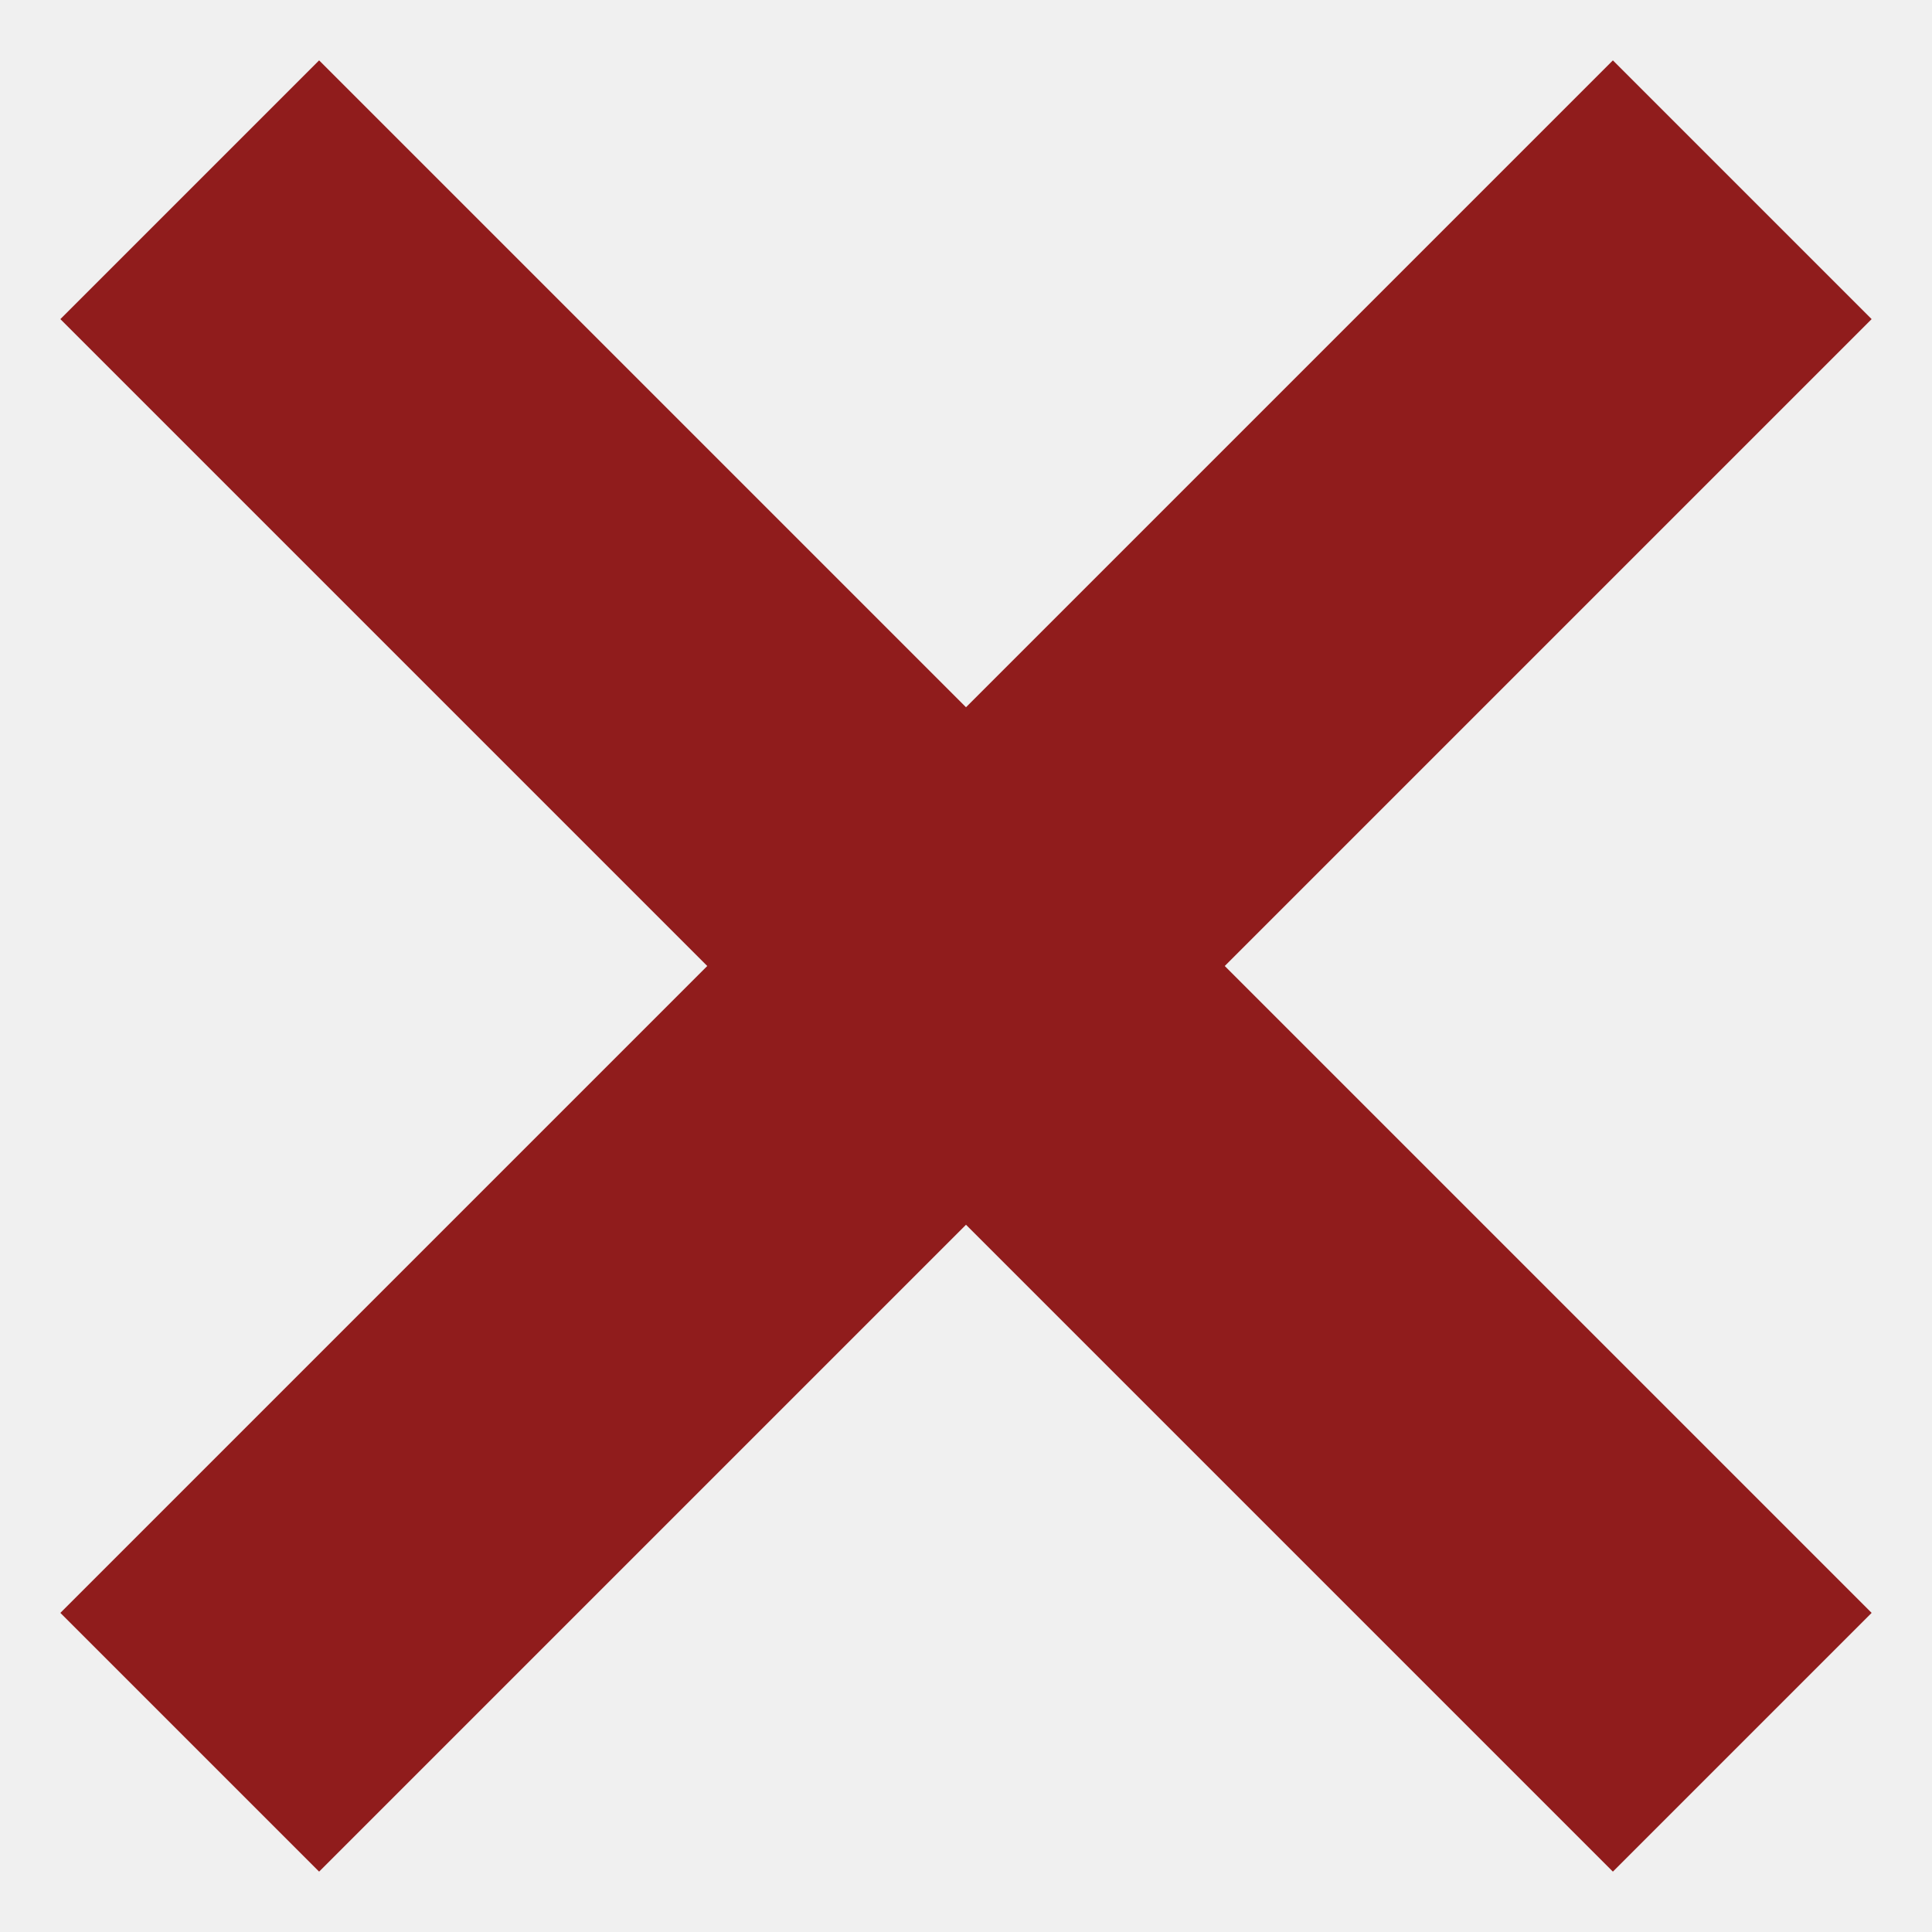
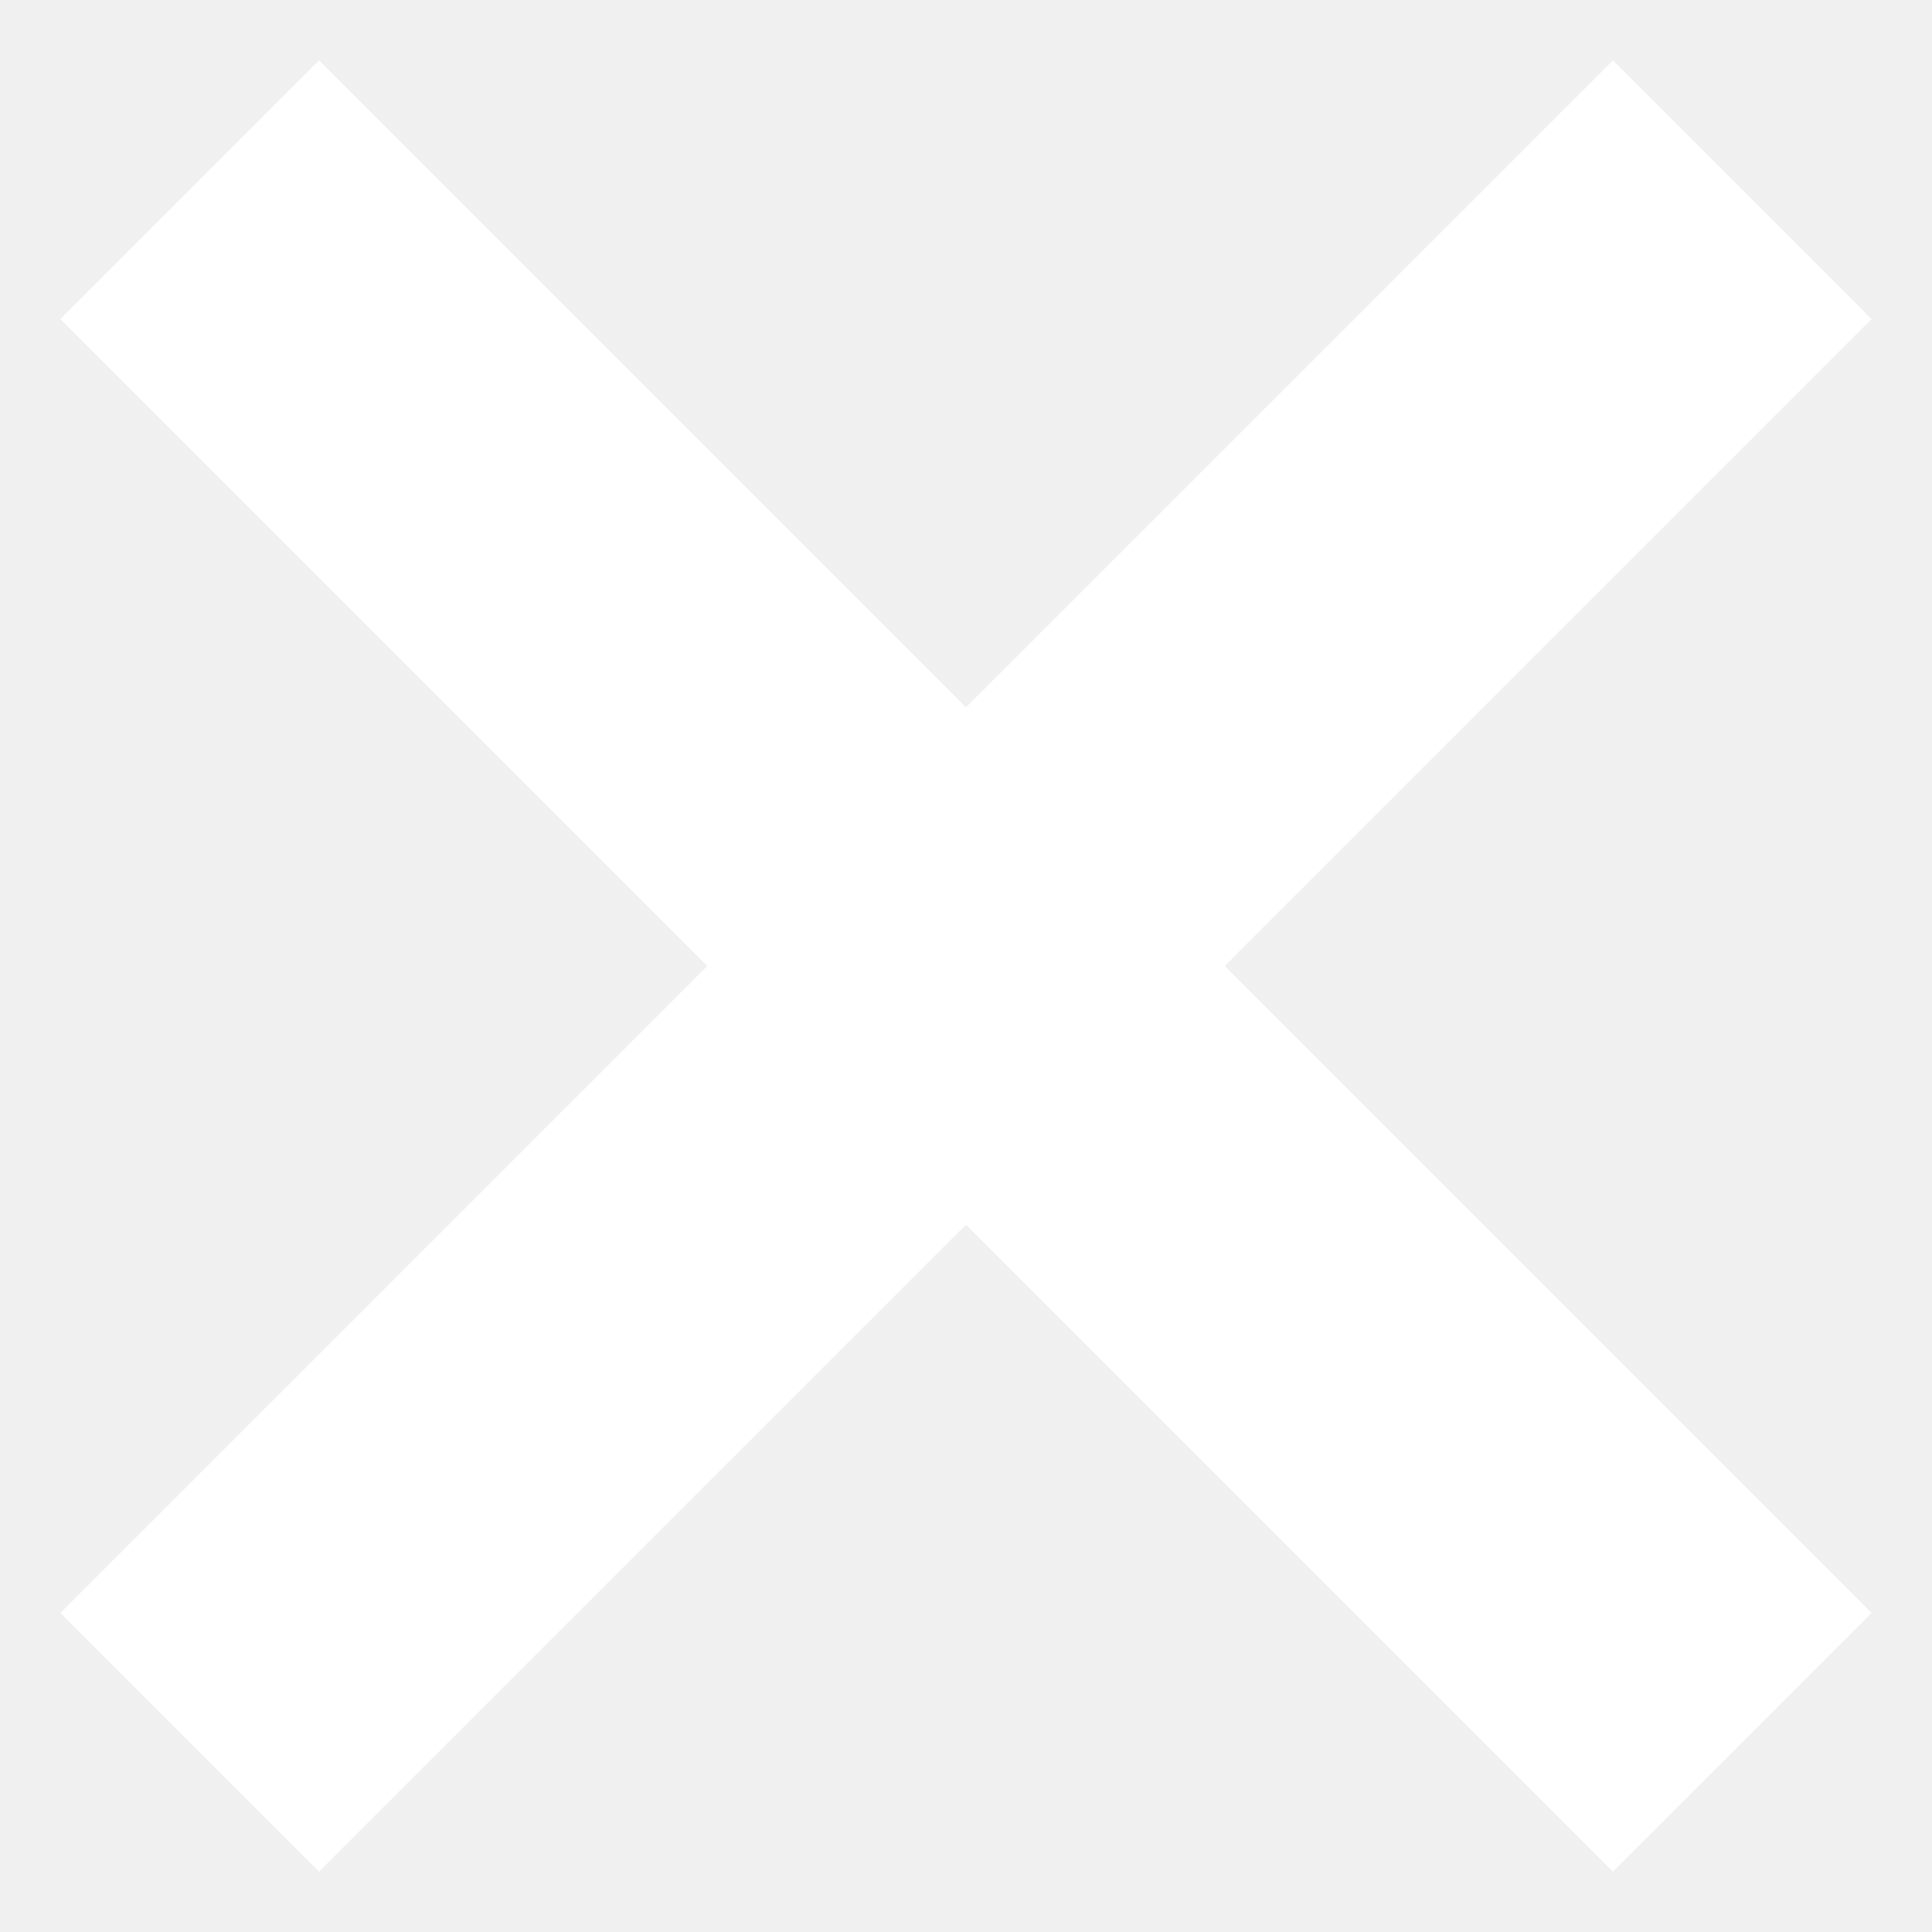
<svg xmlns="http://www.w3.org/2000/svg" width="64" height="64" viewBox="0 0 64 64" fill="none">
-   <path d="M62 10.571L53.429 2L32 23.429L10.571 2L2 10.571L23.429 32L2 53.429L10.571 62L32 40.571L53.429 62L62 53.429L40.571 32L62 10.571Z" fill="#901C1C" />
+   <path d="M62 10.571L53.429 2L32 23.429L10.571 2L2 10.571L23.429 32L2 53.429L10.571 62L32 40.571L53.429 62L62 53.429L40.571 32L62 10.571Z" fill="white" />
</svg>
